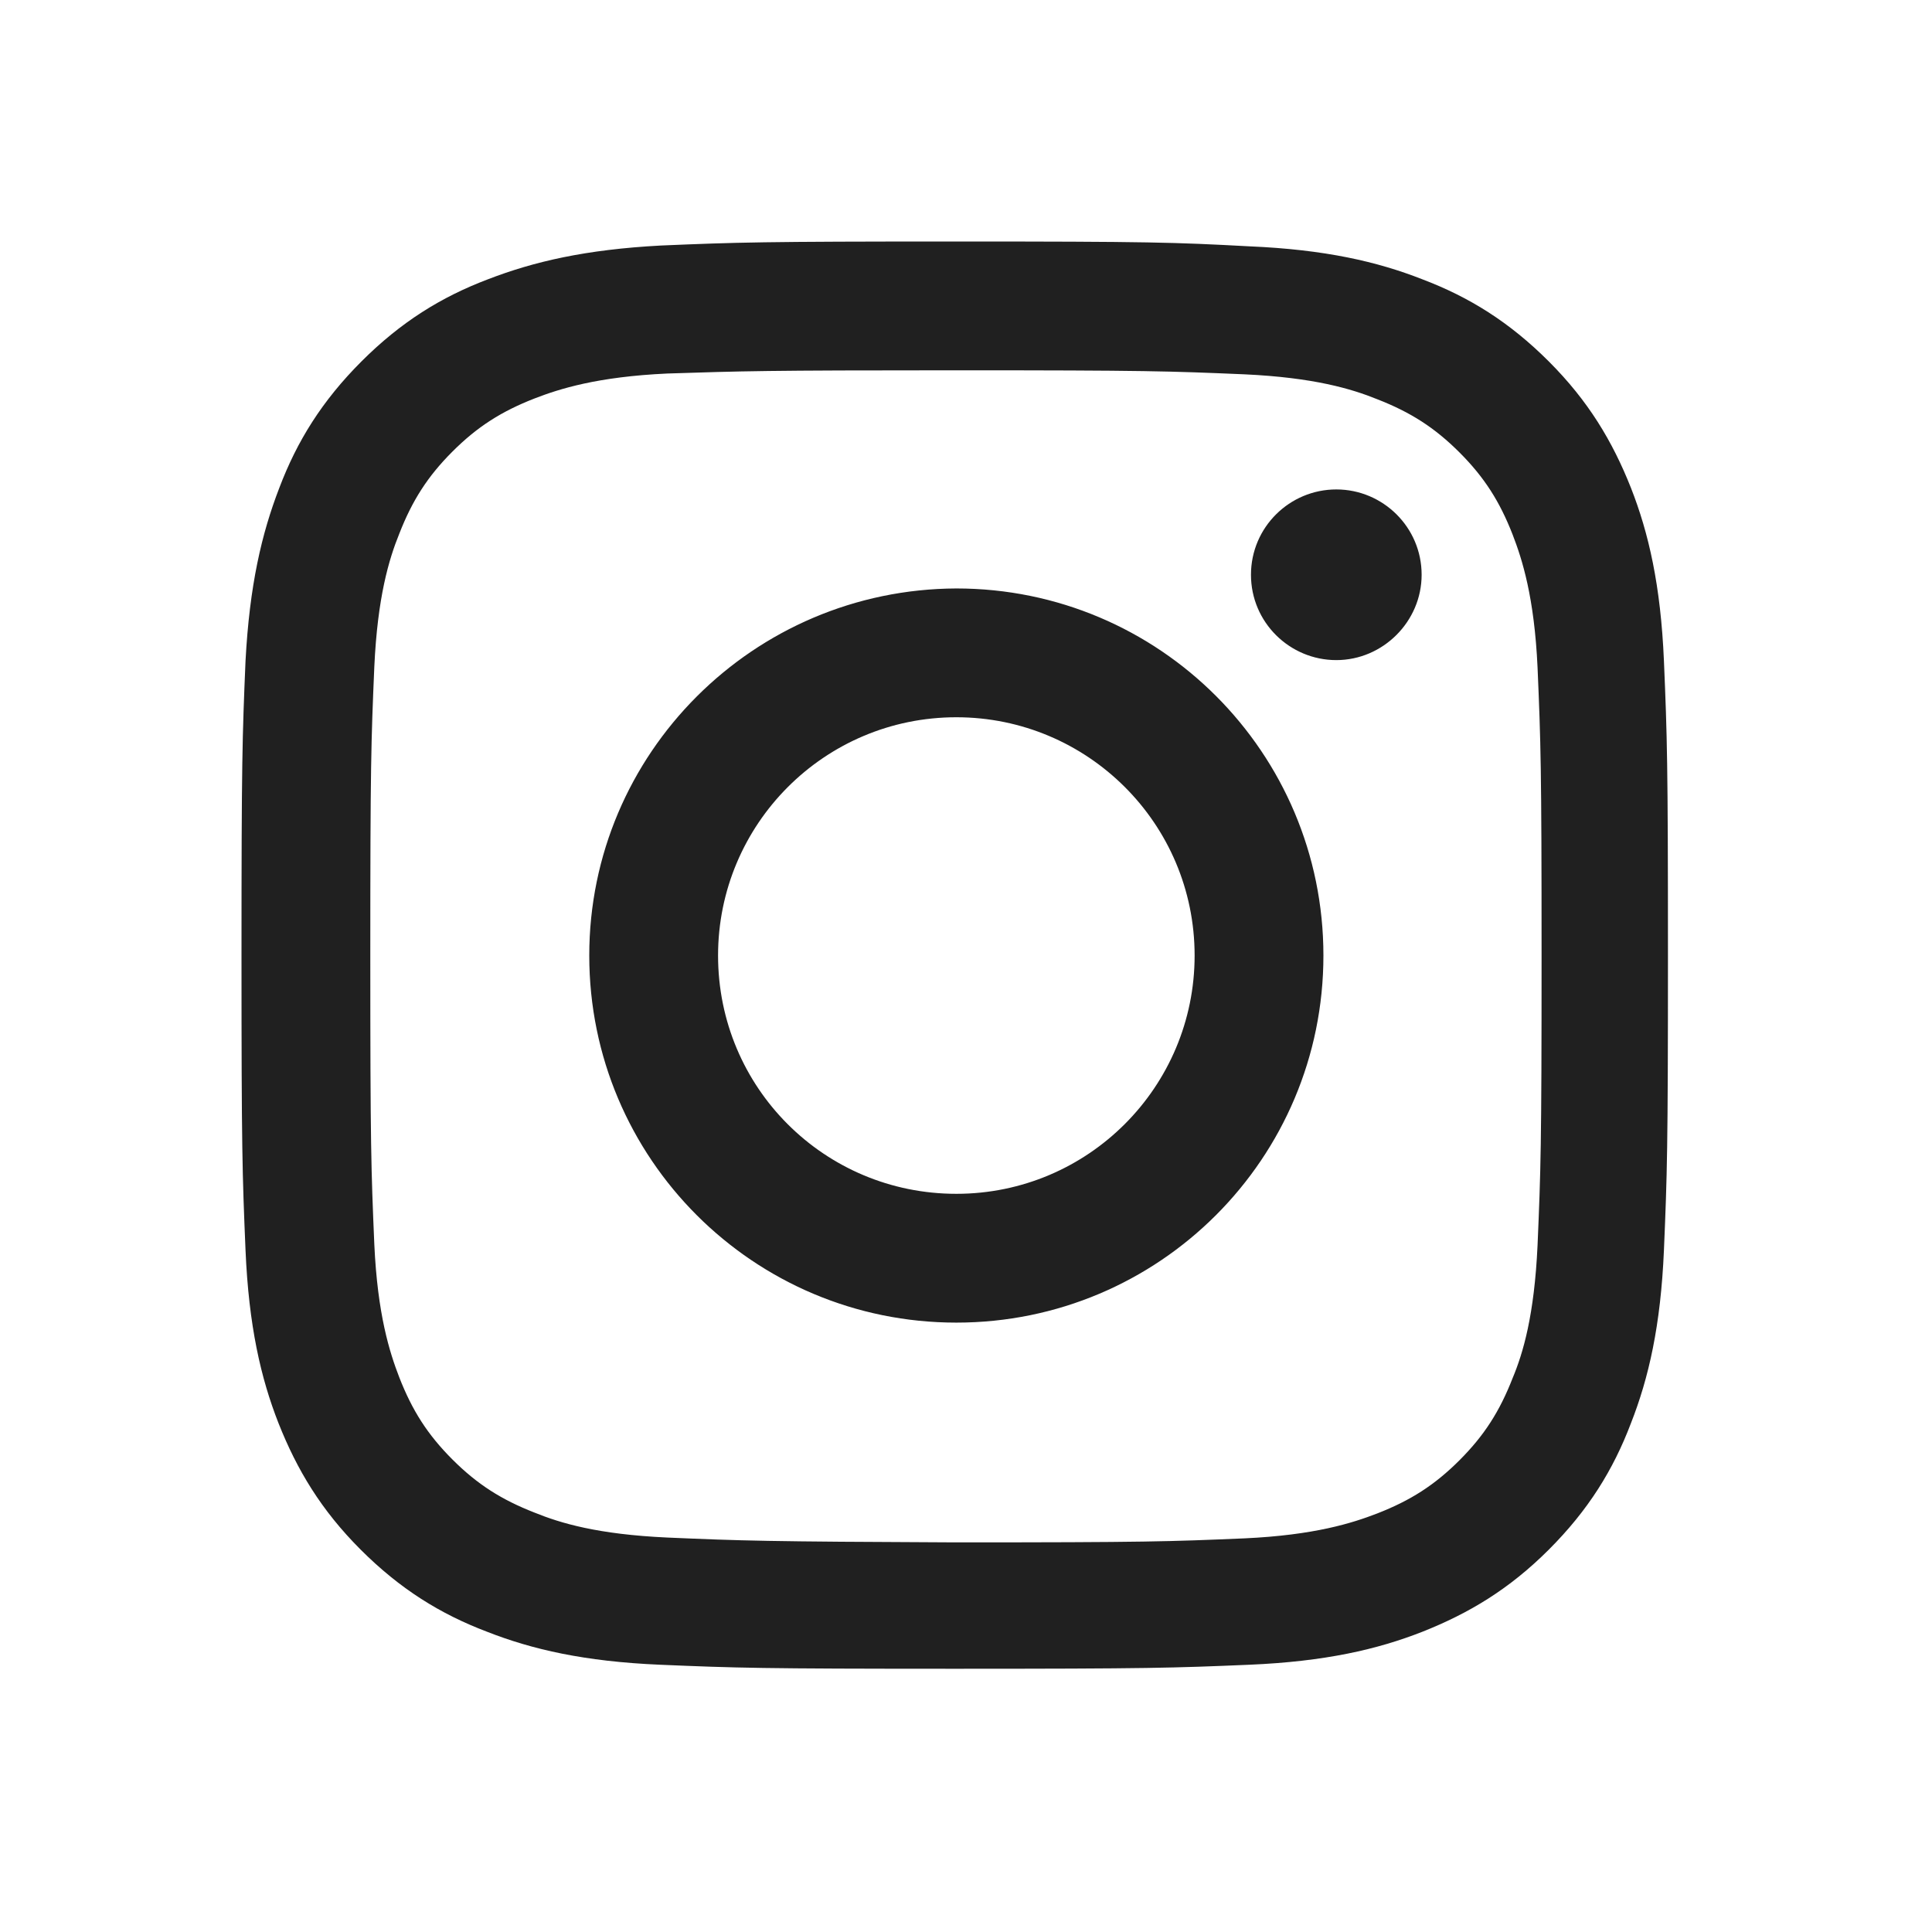
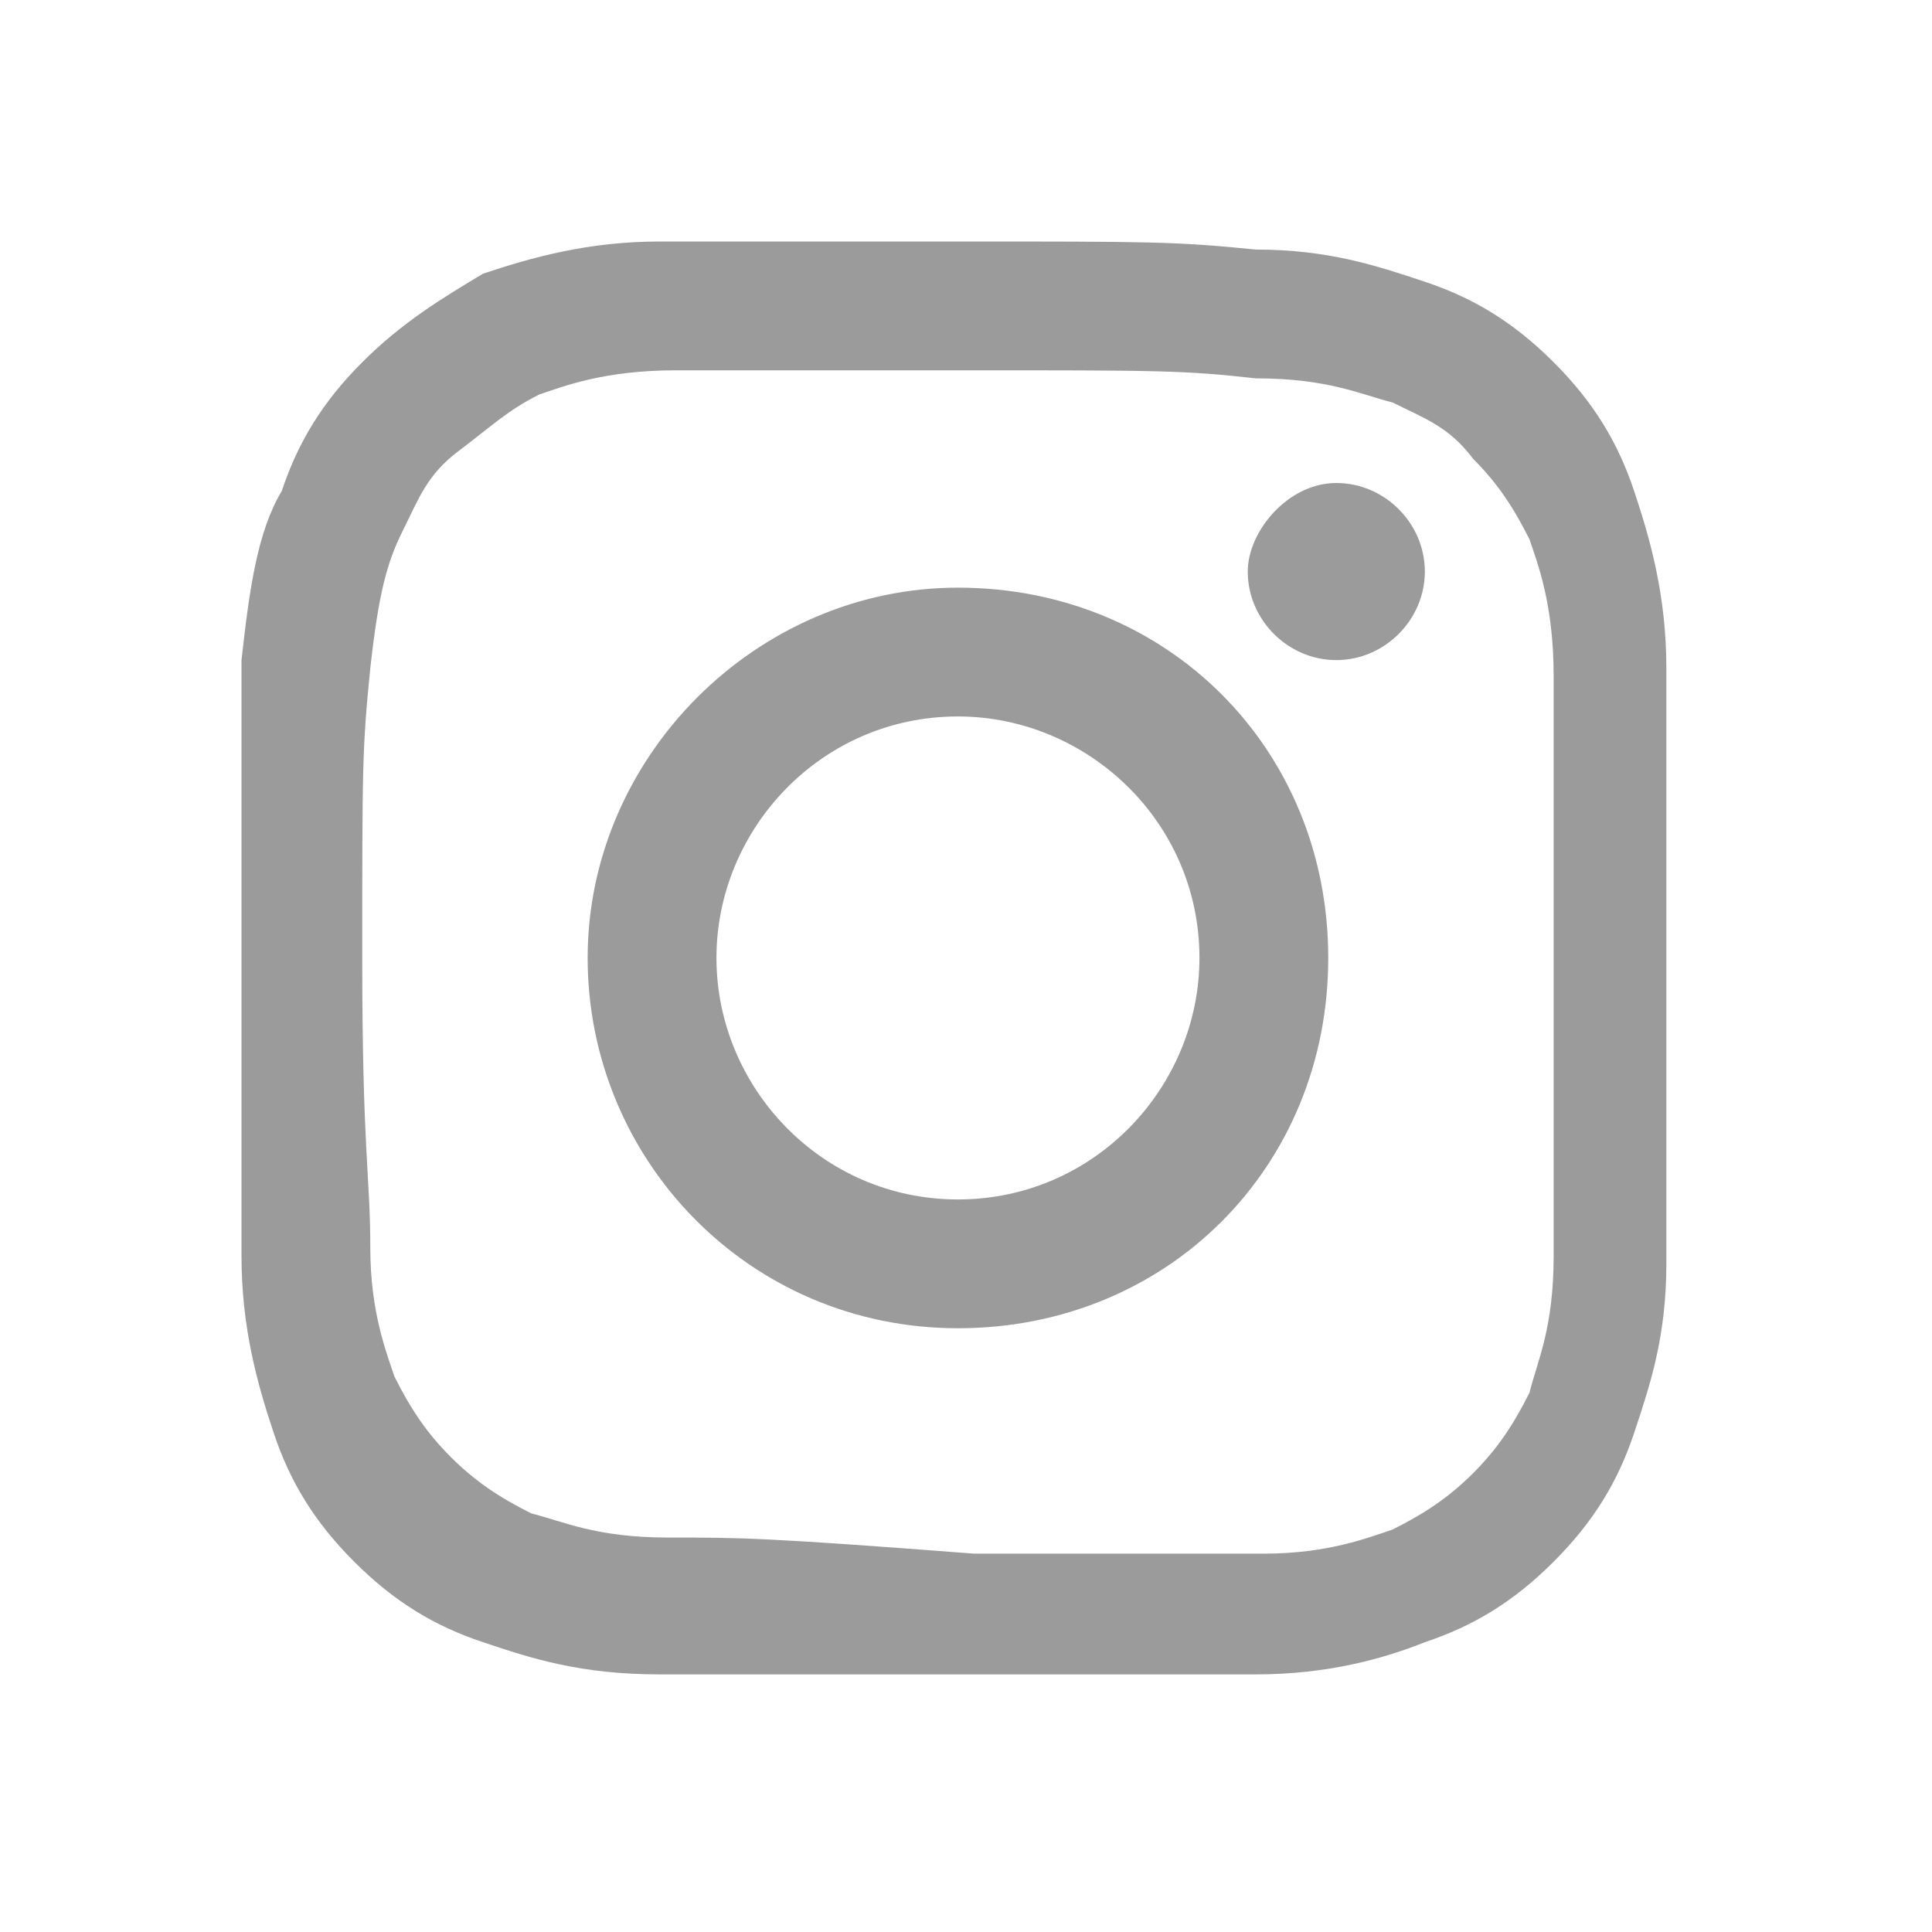
<svg xmlns="http://www.w3.org/2000/svg" version="1.1" id="Layer_1" x="0px" y="0px" viewBox="0 0 24 24" style="enable-background:new 0 0 24 24;" xml:space="preserve">
  <style type="text/css">
- 	.st0{fill:#202020;}
+ 	.st0{fill:#9B9B9B;}
</style>
-   <path class="st0" d="M8.92,11.87c0-1.63,1.32-2.96,2.96-2.96c1.63,0,2.96,1.32,2.96,2.96c0,1.63-1.32,2.96-2.96,2.96  S8.92,13.51,8.92,11.87z M7.32,11.87c0,2.52,2.04,4.56,4.56,4.56s4.56-2.04,4.56-4.56s-2.04-4.56-4.56-4.56  C9.36,7.32,7.32,9.36,7.32,11.87z M15.54,7.14c0,0.59,0.48,1.06,1.06,1.06s1.06-0.48,1.06-1.06c0-0.59-0.48-1.06-1.06-1.06  S15.54,6.55,15.54,7.14z M8.29,19.1c-0.87-0.04-1.33-0.18-1.65-0.31c-0.41-0.16-0.71-0.35-1.02-0.66c-0.31-0.31-0.5-0.61-0.66-1.02  c-0.12-0.31-0.27-0.78-0.31-1.65c-0.04-0.94-0.05-1.22-0.05-3.59s0.01-2.65,0.05-3.59c0.04-0.86,0.18-1.33,0.31-1.65  c0.16-0.41,0.35-0.71,0.66-1.02s0.61-0.5,1.02-0.66c0.31-0.12,0.78-0.27,1.65-0.31C9.22,4.61,9.5,4.6,11.87,4.6s2.65,0.01,3.59,0.05  c0.86,0.04,1.33,0.18,1.65,0.31c0.41,0.16,0.71,0.35,1.02,0.66c0.31,0.31,0.5,0.61,0.66,1.02c0.12,0.31,0.27,0.78,0.31,1.65  c0.04,0.94,0.05,1.22,0.05,3.59s-0.01,2.65-0.05,3.59c-0.04,0.87-0.18,1.34-0.31,1.65c-0.16,0.41-0.35,0.71-0.66,1.02  c-0.31,0.31-0.61,0.5-1.02,0.66c-0.31,0.12-0.78,0.27-1.65,0.31c-0.94,0.04-1.22,0.05-3.59,0.05C9.5,19.15,9.22,19.14,8.29,19.1z   M8.21,3.05C7.27,3.1,6.63,3.25,6.06,3.47C5.48,3.69,4.98,4,4.49,4.49s-0.8,0.99-1.02,1.57C3.25,6.63,3.1,7.27,3.05,8.21  C3.01,9.16,3,9.46,3,11.87s0.01,2.71,0.05,3.66c0.04,0.94,0.19,1.59,0.41,2.15c0.23,0.58,0.53,1.08,1.02,1.57s0.99,0.8,1.57,1.02  c0.56,0.22,1.21,0.37,2.15,0.41c0.95,0.04,1.25,0.05,3.66,0.05s2.71-0.01,3.66-0.05c0.94-0.04,1.59-0.19,2.15-0.41  c0.58-0.23,1.08-0.53,1.57-1.02s0.8-0.99,1.02-1.57c0.22-0.56,0.37-1.21,0.41-2.15c0.04-0.95,0.05-1.25,0.05-3.66  s-0.01-2.71-0.05-3.66c-0.04-0.94-0.19-1.59-0.41-2.15c-0.23-0.58-0.53-1.08-1.02-1.57s-0.99-0.8-1.57-1.02  c-0.56-0.22-1.21-0.37-2.15-0.41C14.59,3.01,14.28,3,11.87,3S9.16,3.01,8.21,3.05z" />
+   <path class="st0" d="M8.9,11.9c0-1.6,1.3-3,3-3c1.6,0,3,1.3,3,3c0,1.6-1.3,3-3,3S8.9,13.5,8.9,11.9z M7.3,11.9c0,2.5,2,4.6,4.6,4.6  s4.6-2,4.6-4.6s-2-4.6-4.6-4.6C9.4,7.3,7.3,9.4,7.3,11.9z M15.5,7.1c0,0.6,0.5,1.1,1.1,1.1s1.1-0.5,1.1-1.1c0-0.6-0.5-1.1-1.1-1.1  S15.5,6.6,15.5,7.1z M8.3,19.1c-0.9,0-1.3-0.2-1.7-0.3c-0.4-0.2-0.7-0.4-1-0.7s-0.5-0.6-0.7-1c-0.1-0.3-0.3-0.8-0.3-1.6  c0-0.9-0.1-1.2-0.1-3.6s0-2.6,0.1-3.6C4.7,7.4,4.8,7,5,6.6c0.2-0.4,0.3-0.7,0.7-1s0.6-0.5,1-0.7c0.3-0.1,0.8-0.3,1.7-0.3  c0.9,0,1.2,0,3.6,0s2.7,0,3.6,0.1c0.9,0,1.3,0.2,1.7,0.3c0.4,0.2,0.7,0.3,1,0.7c0.3,0.3,0.5,0.6,0.7,1c0.1,0.3,0.3,0.8,0.3,1.7  c0,0.9,0,1.2,0,3.6s0,2.7,0,3.6c0,0.9-0.2,1.3-0.3,1.7c-0.2,0.4-0.4,0.7-0.7,1c-0.3,0.3-0.6,0.5-1,0.7c-0.3,0.1-0.8,0.3-1.6,0.3  c-0.9,0-1.2,0-3.6,0C9.5,19.1,9.2,19.1,8.3,19.1z M8.2,3c-0.9,0-1.6,0.2-2.2,0.4C5.5,3.7,5,4,4.5,4.5s-0.8,1-1,1.6  C3.2,6.6,3.1,7.3,3,8.2c0,0.9,0,1.2,0,3.7s0,2.7,0,3.7c0,0.9,0.2,1.6,0.4,2.2c0.2,0.6,0.5,1.1,1,1.6s1,0.8,1.6,1  c0.6,0.2,1.2,0.4,2.2,0.4c0.9,0,1.2,0,3.7,0s2.7,0,3.7,0c0.9,0,1.6-0.2,2.1-0.4c0.6-0.2,1.1-0.5,1.6-1s0.8-1,1-1.6  c0.2-0.6,0.4-1.2,0.4-2.1c0-0.9,0-1.2,0-3.7s0-2.7,0-3.7c0-0.9-0.2-1.6-0.4-2.2c-0.2-0.6-0.5-1.1-1-1.6s-1-0.8-1.6-1  c-0.6-0.2-1.2-0.4-2.1-0.4C14.6,3,14.3,3,11.9,3S9.2,3,8.2,3z" />
</svg>
